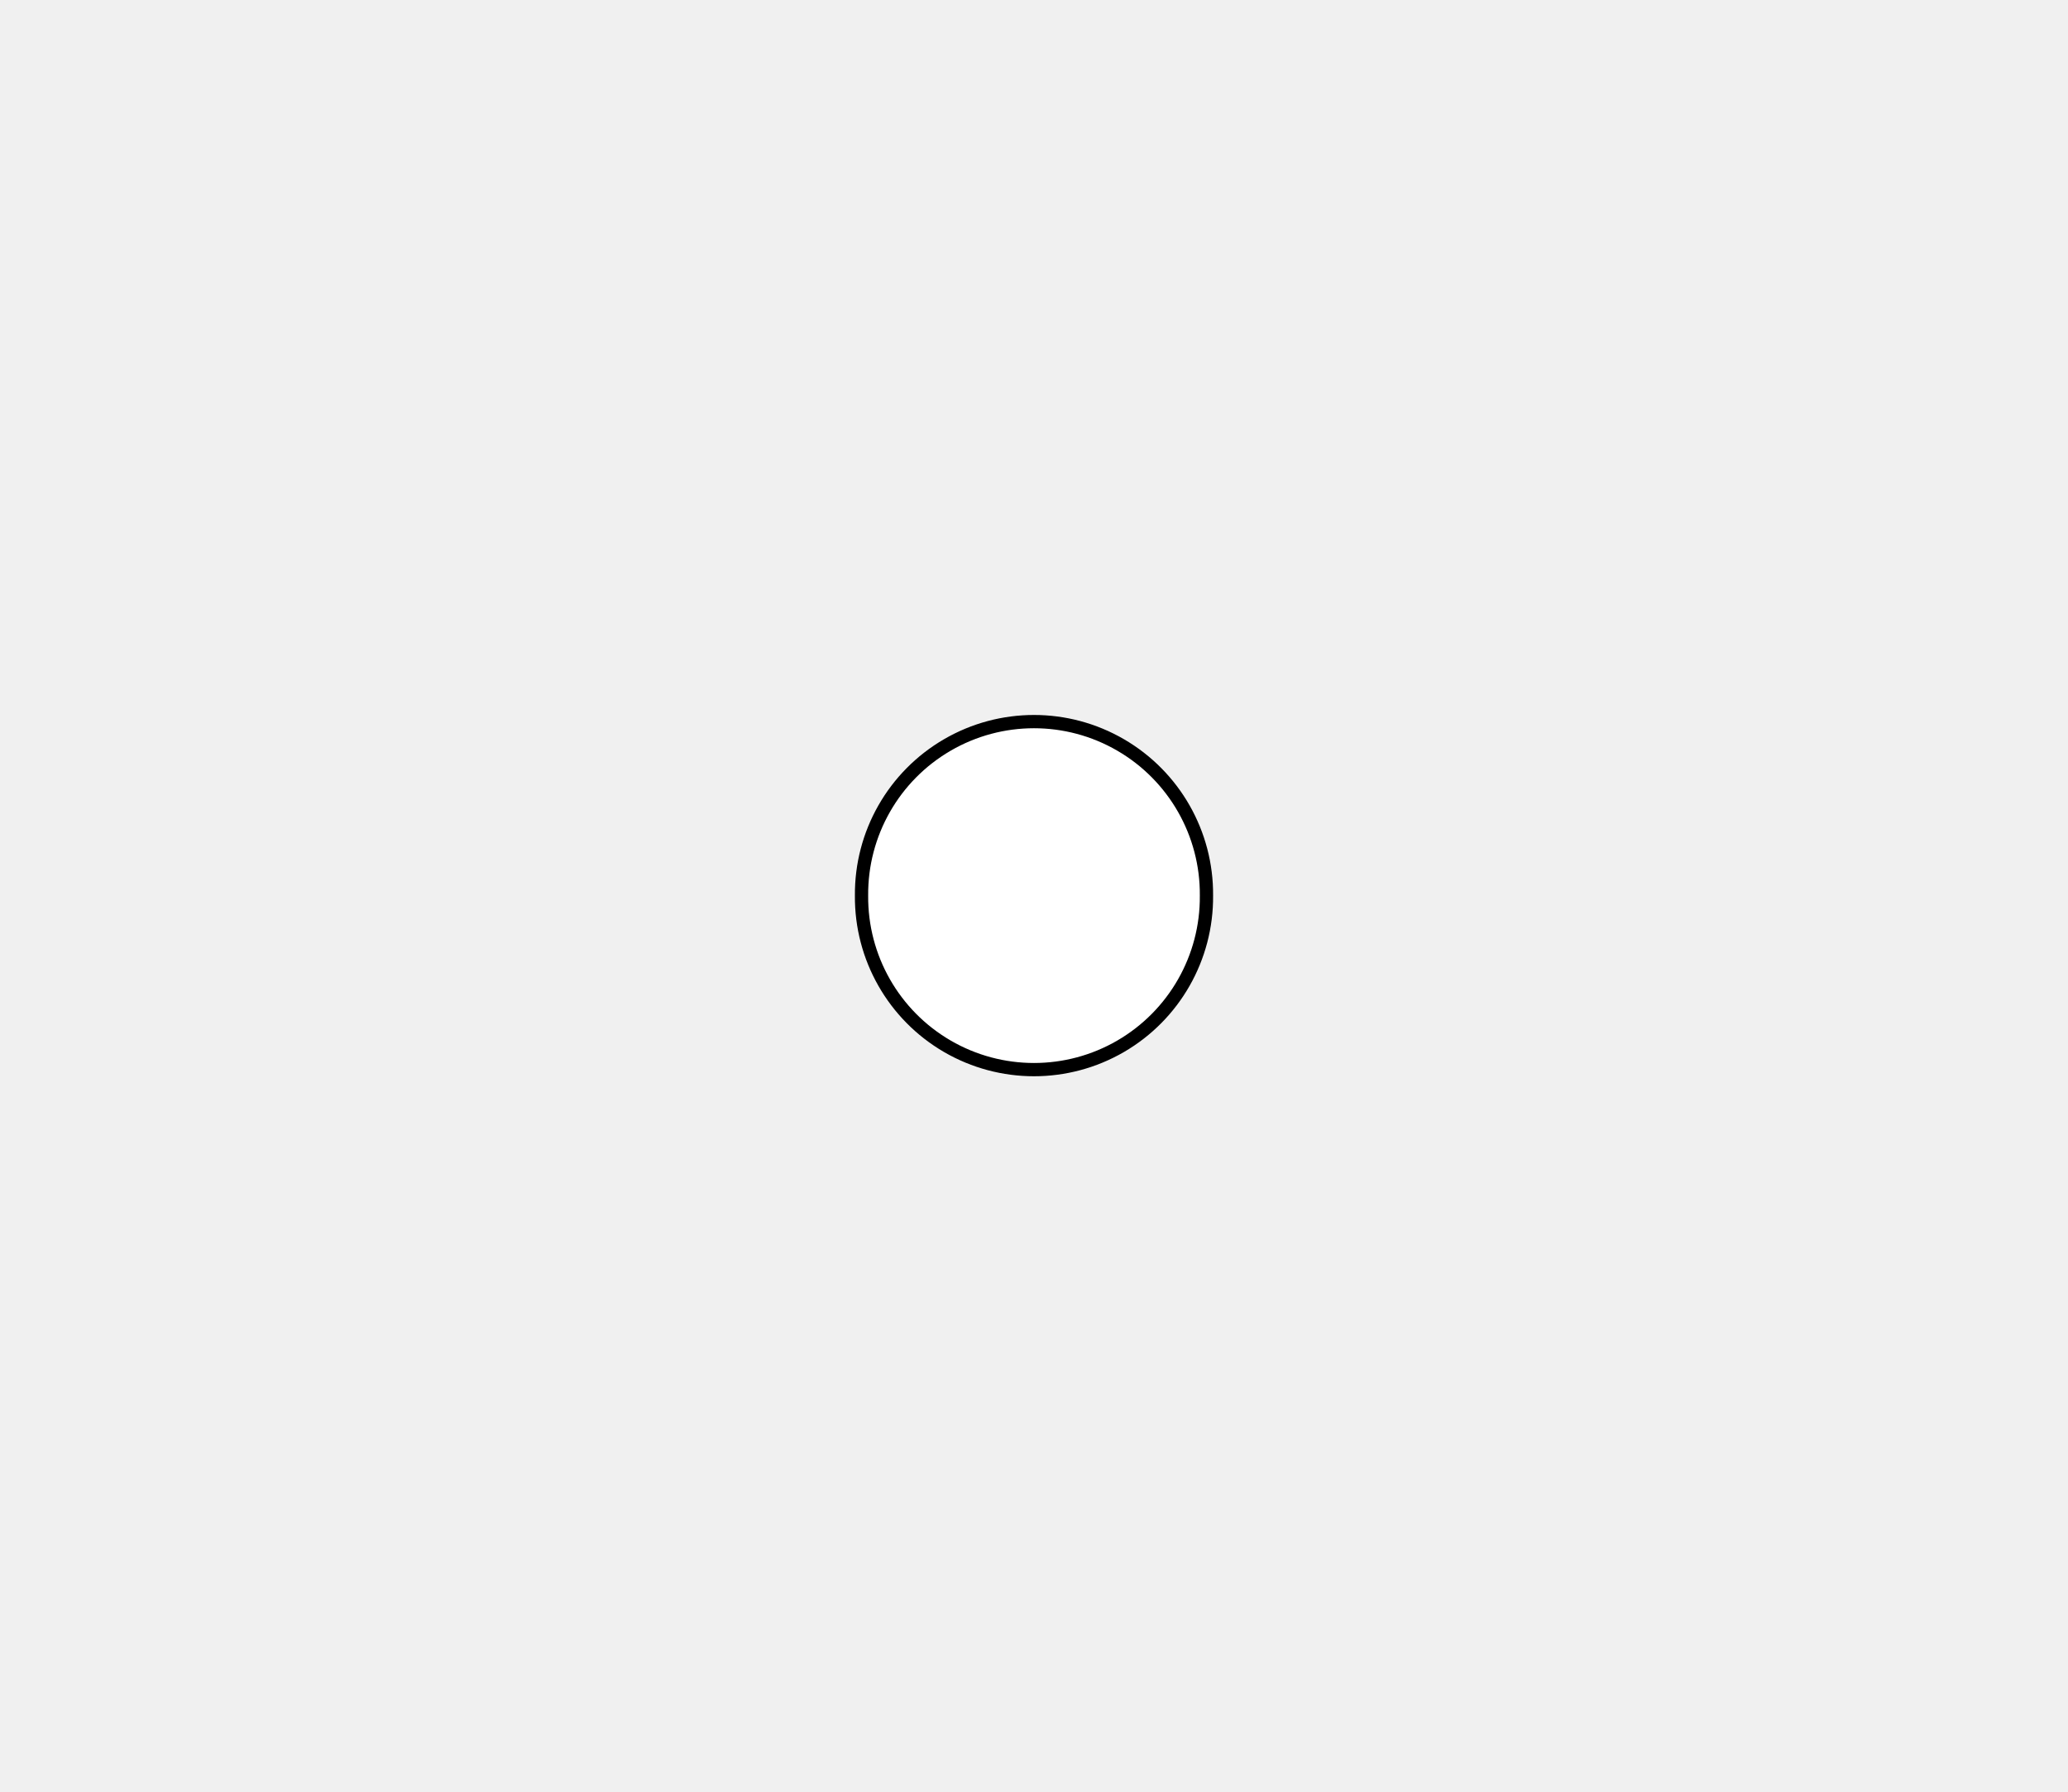
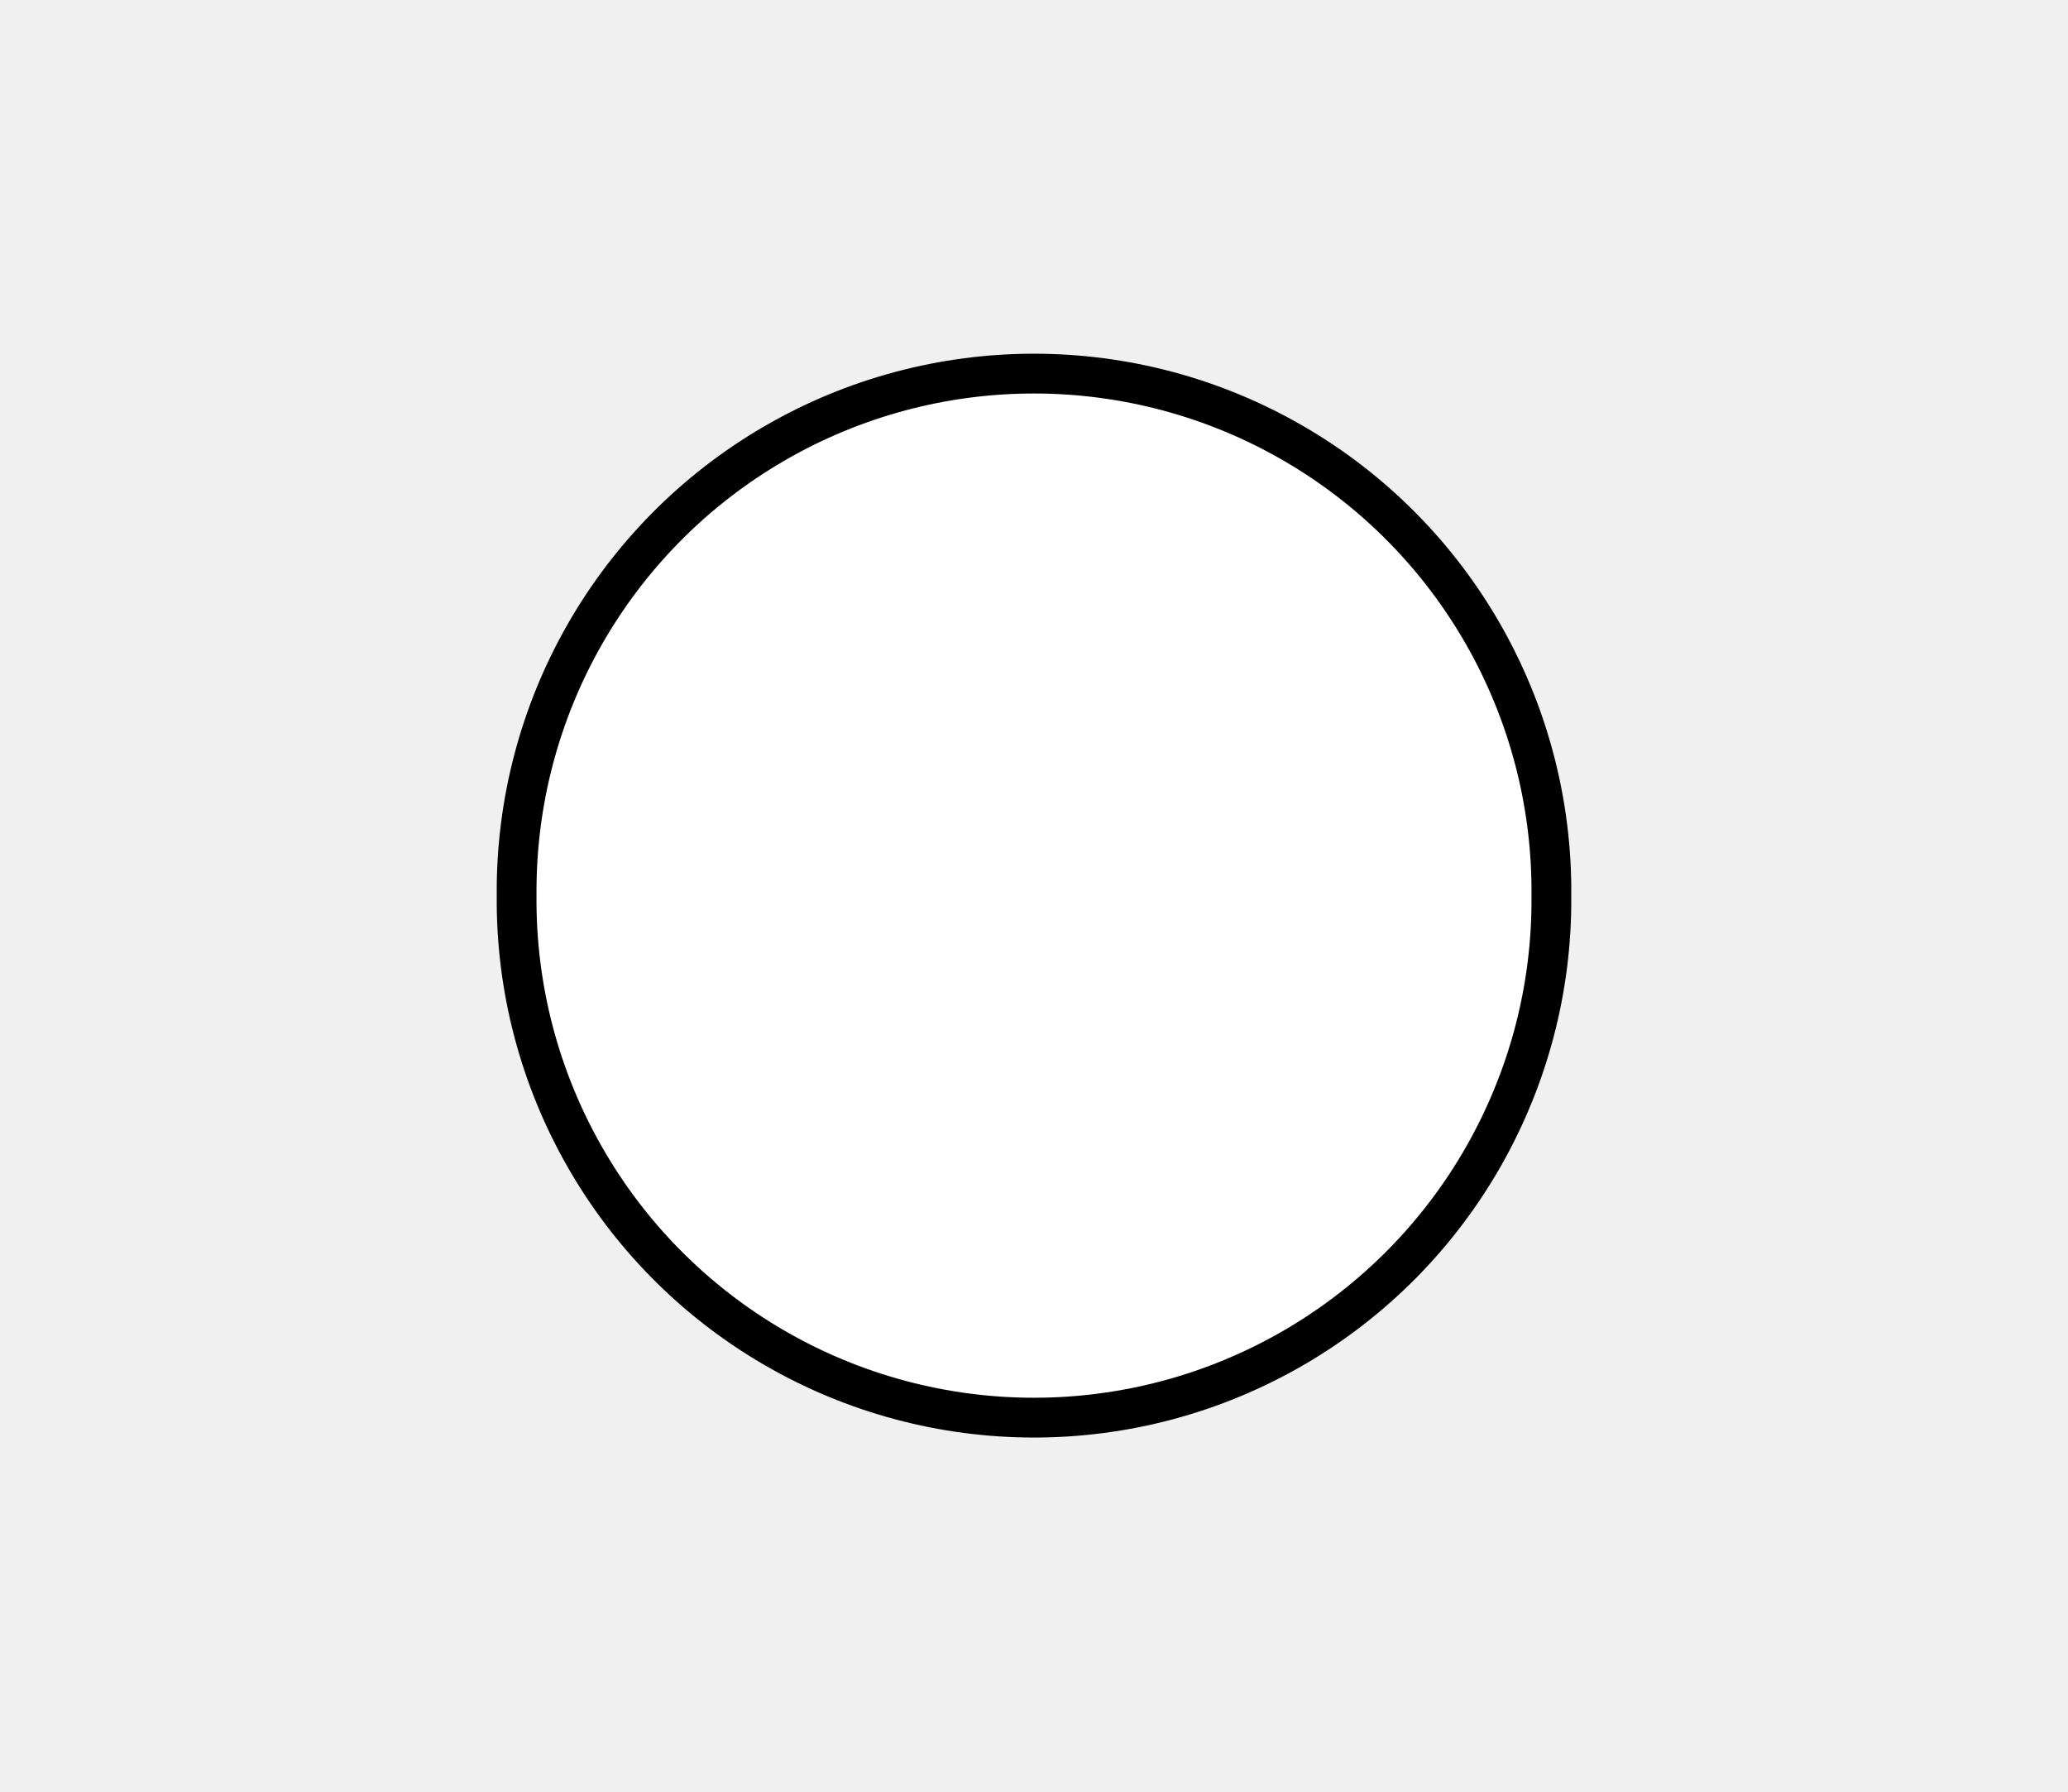
<svg xmlns="http://www.w3.org/2000/svg" width="115.47" height="100" id="svg2" version="1.1">
  <defs id="defs4" />
  <g id="layer1" transform="translate(1.678283e-7,-952.3622)">
-     <path style="fill:#ffffff;fill-rule:evenodd;stroke:#000000;stroke-width:1px;stroke-linecap:butt;stroke-linejoin:miter;stroke-opacity:1" id="path3058" d="m 74.246,50.629 a 13.006,13.006 0 1 1 -26.011,0 13.006,13.006 0 1 1 26.011,0 z" transform="matrix(0.7404274,0,0,0.7404274,12.39064,964.8752)" />
+     <path style="fill:#ffffff;fill-rule:evenodd;stroke:#000000;stroke-width:1px;stroke-linecap:butt;stroke-linejoin:miter;stroke-opacity:1" id="path3058" d="m 74.246,50.629 a 13.006,13.006 0 1 1 -26.011,0 13.006,13.006 0 1 1 26.011,0 z" transform="matrix(2.221282,0,0,2.221282,-78.2974,889.9013)" />
  </g>
</svg>
